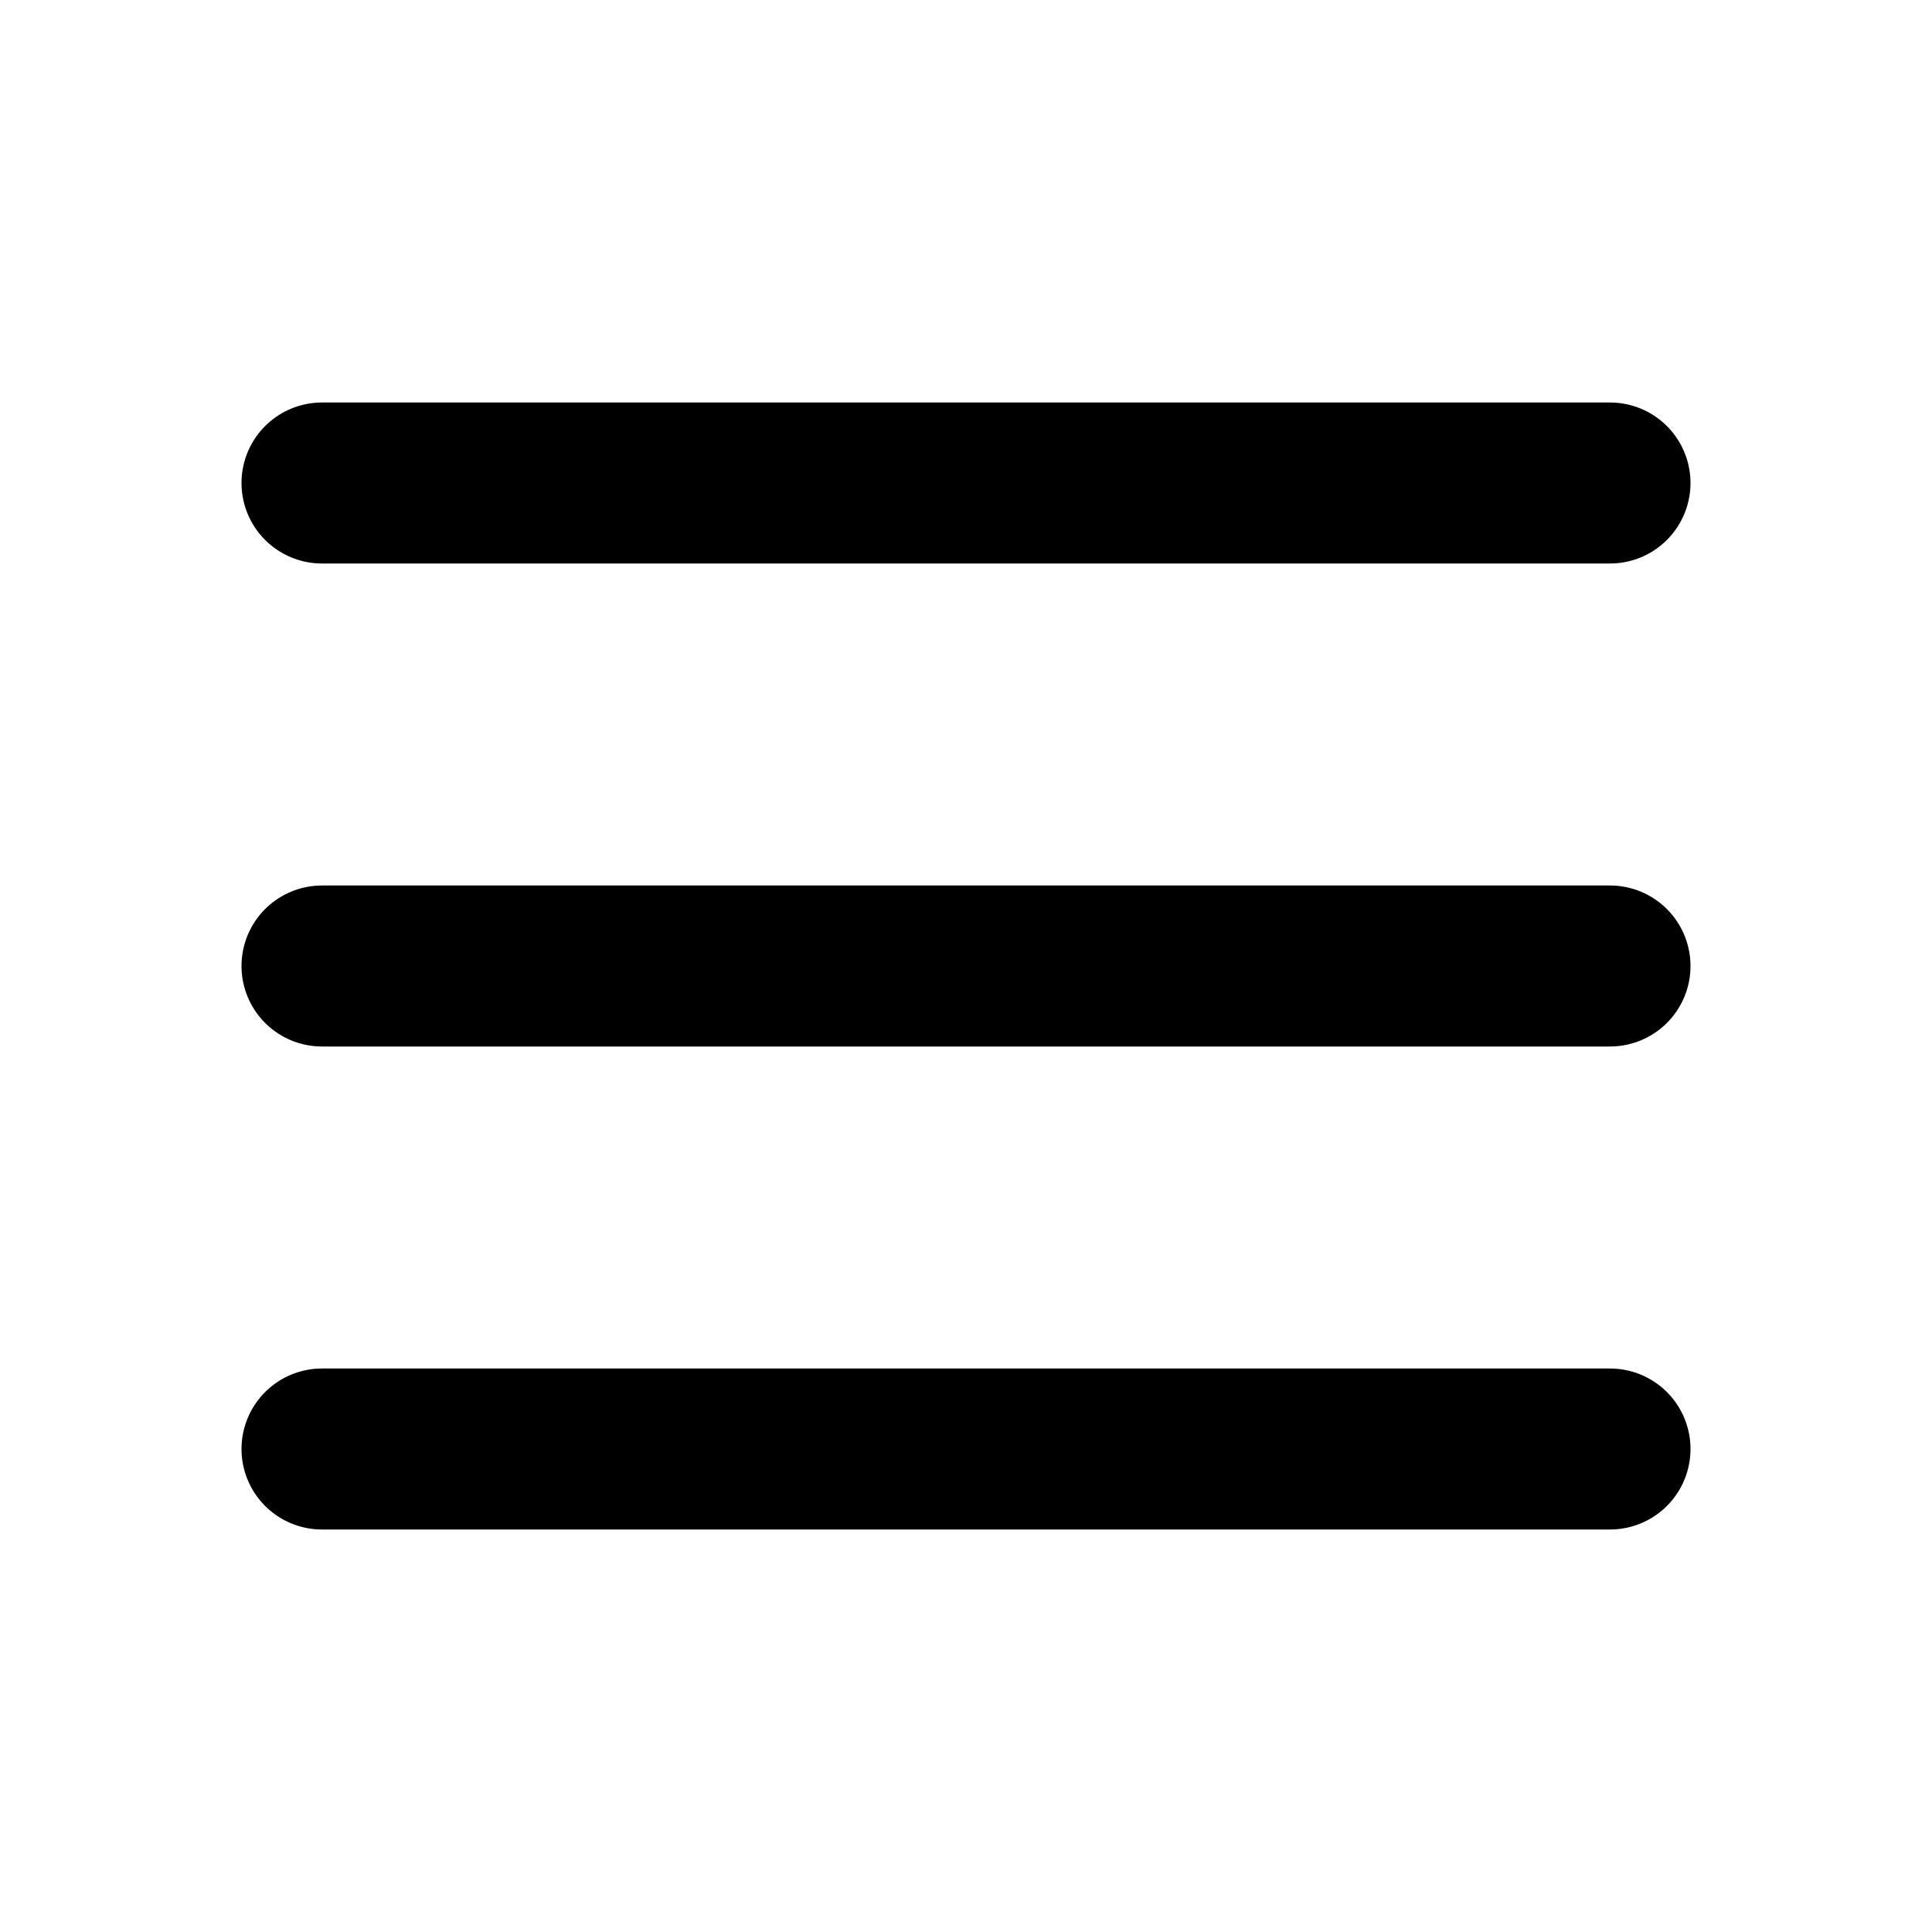
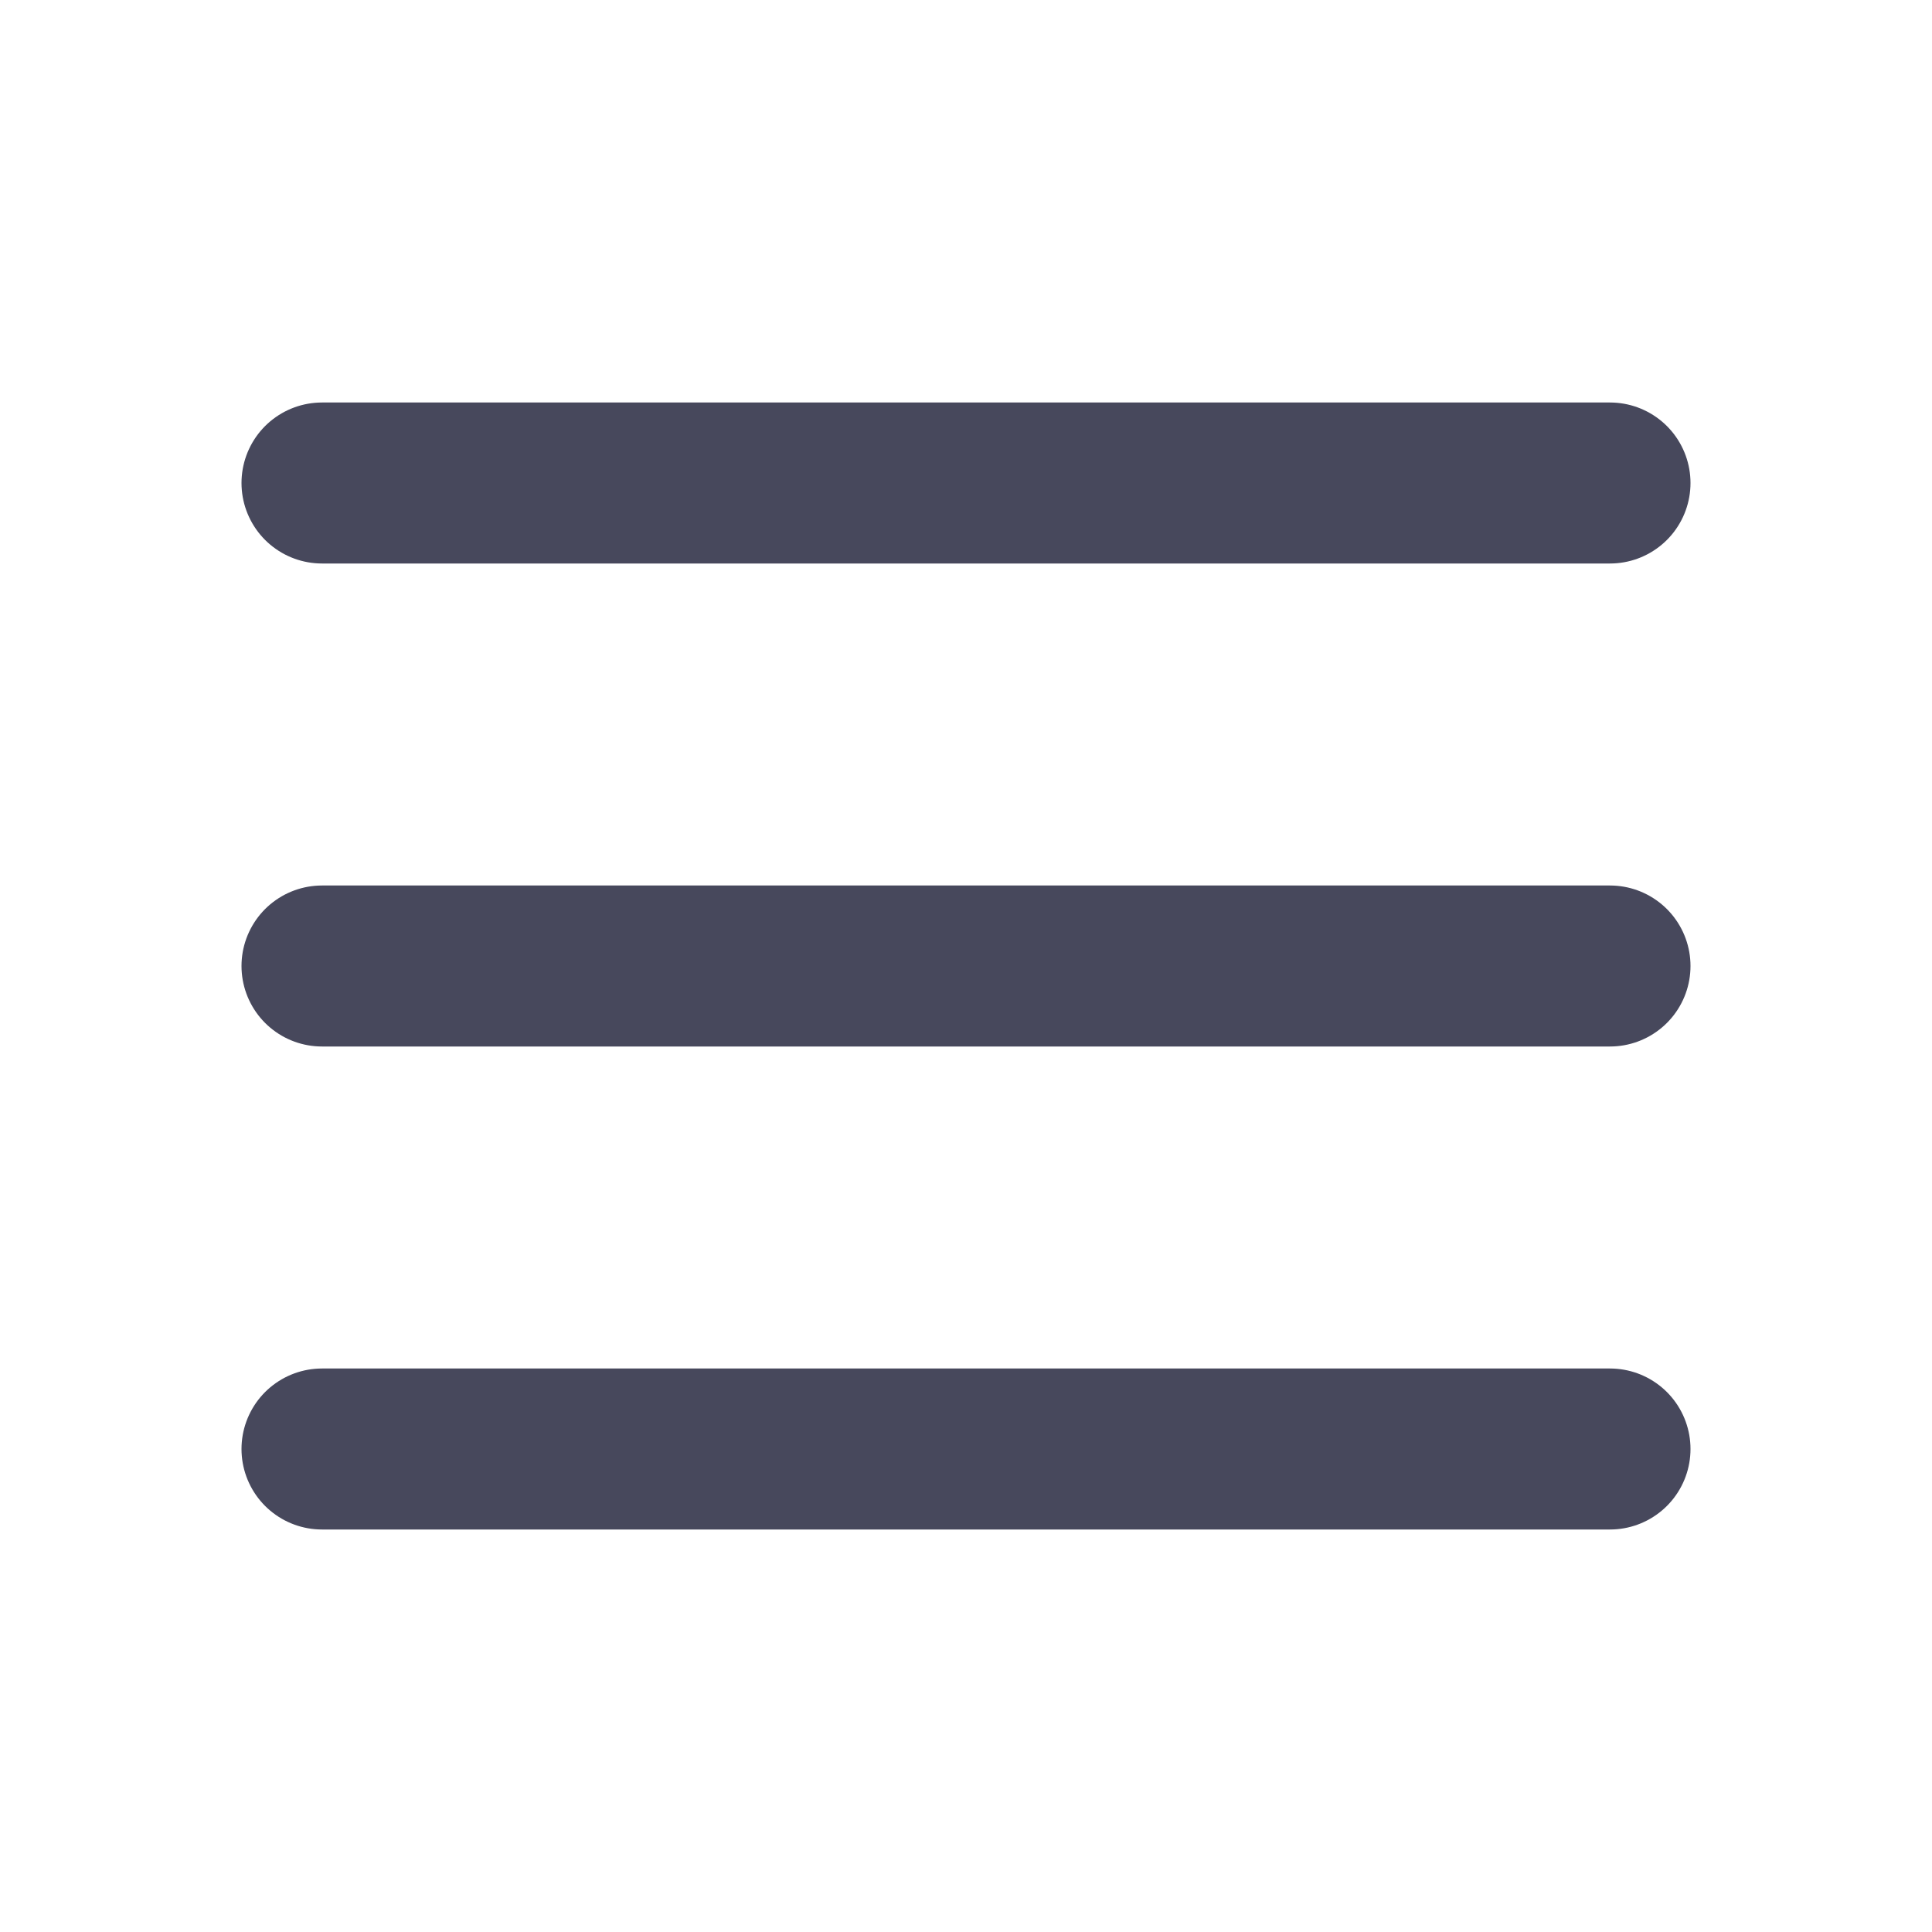
<svg xmlns="http://www.w3.org/2000/svg" width="800px" height="800px" viewBox="0 0 24 24" fill="none">
-   <path d="M4 18L20 18" stroke="#000000" stroke-width="2" stroke-linecap="round" />
-   <path d="M4 12L20 12" stroke="#000000" stroke-width="2" stroke-linecap="round" />
-   <path d="M4 6L20 6" stroke="#000000" stroke-width="2" stroke-linecap="round" />
+   <path d="M4 18L20 18" stroke="#47485C" stroke-width="2" stroke-linecap="round" />
+   <path d="M4 12L20 12" stroke="#47485C" stroke-width="2" stroke-linecap="round" />
+   <path d="M4 6L20 6" stroke="#47485C" stroke-width="2" stroke-linecap="round" />
</svg>
